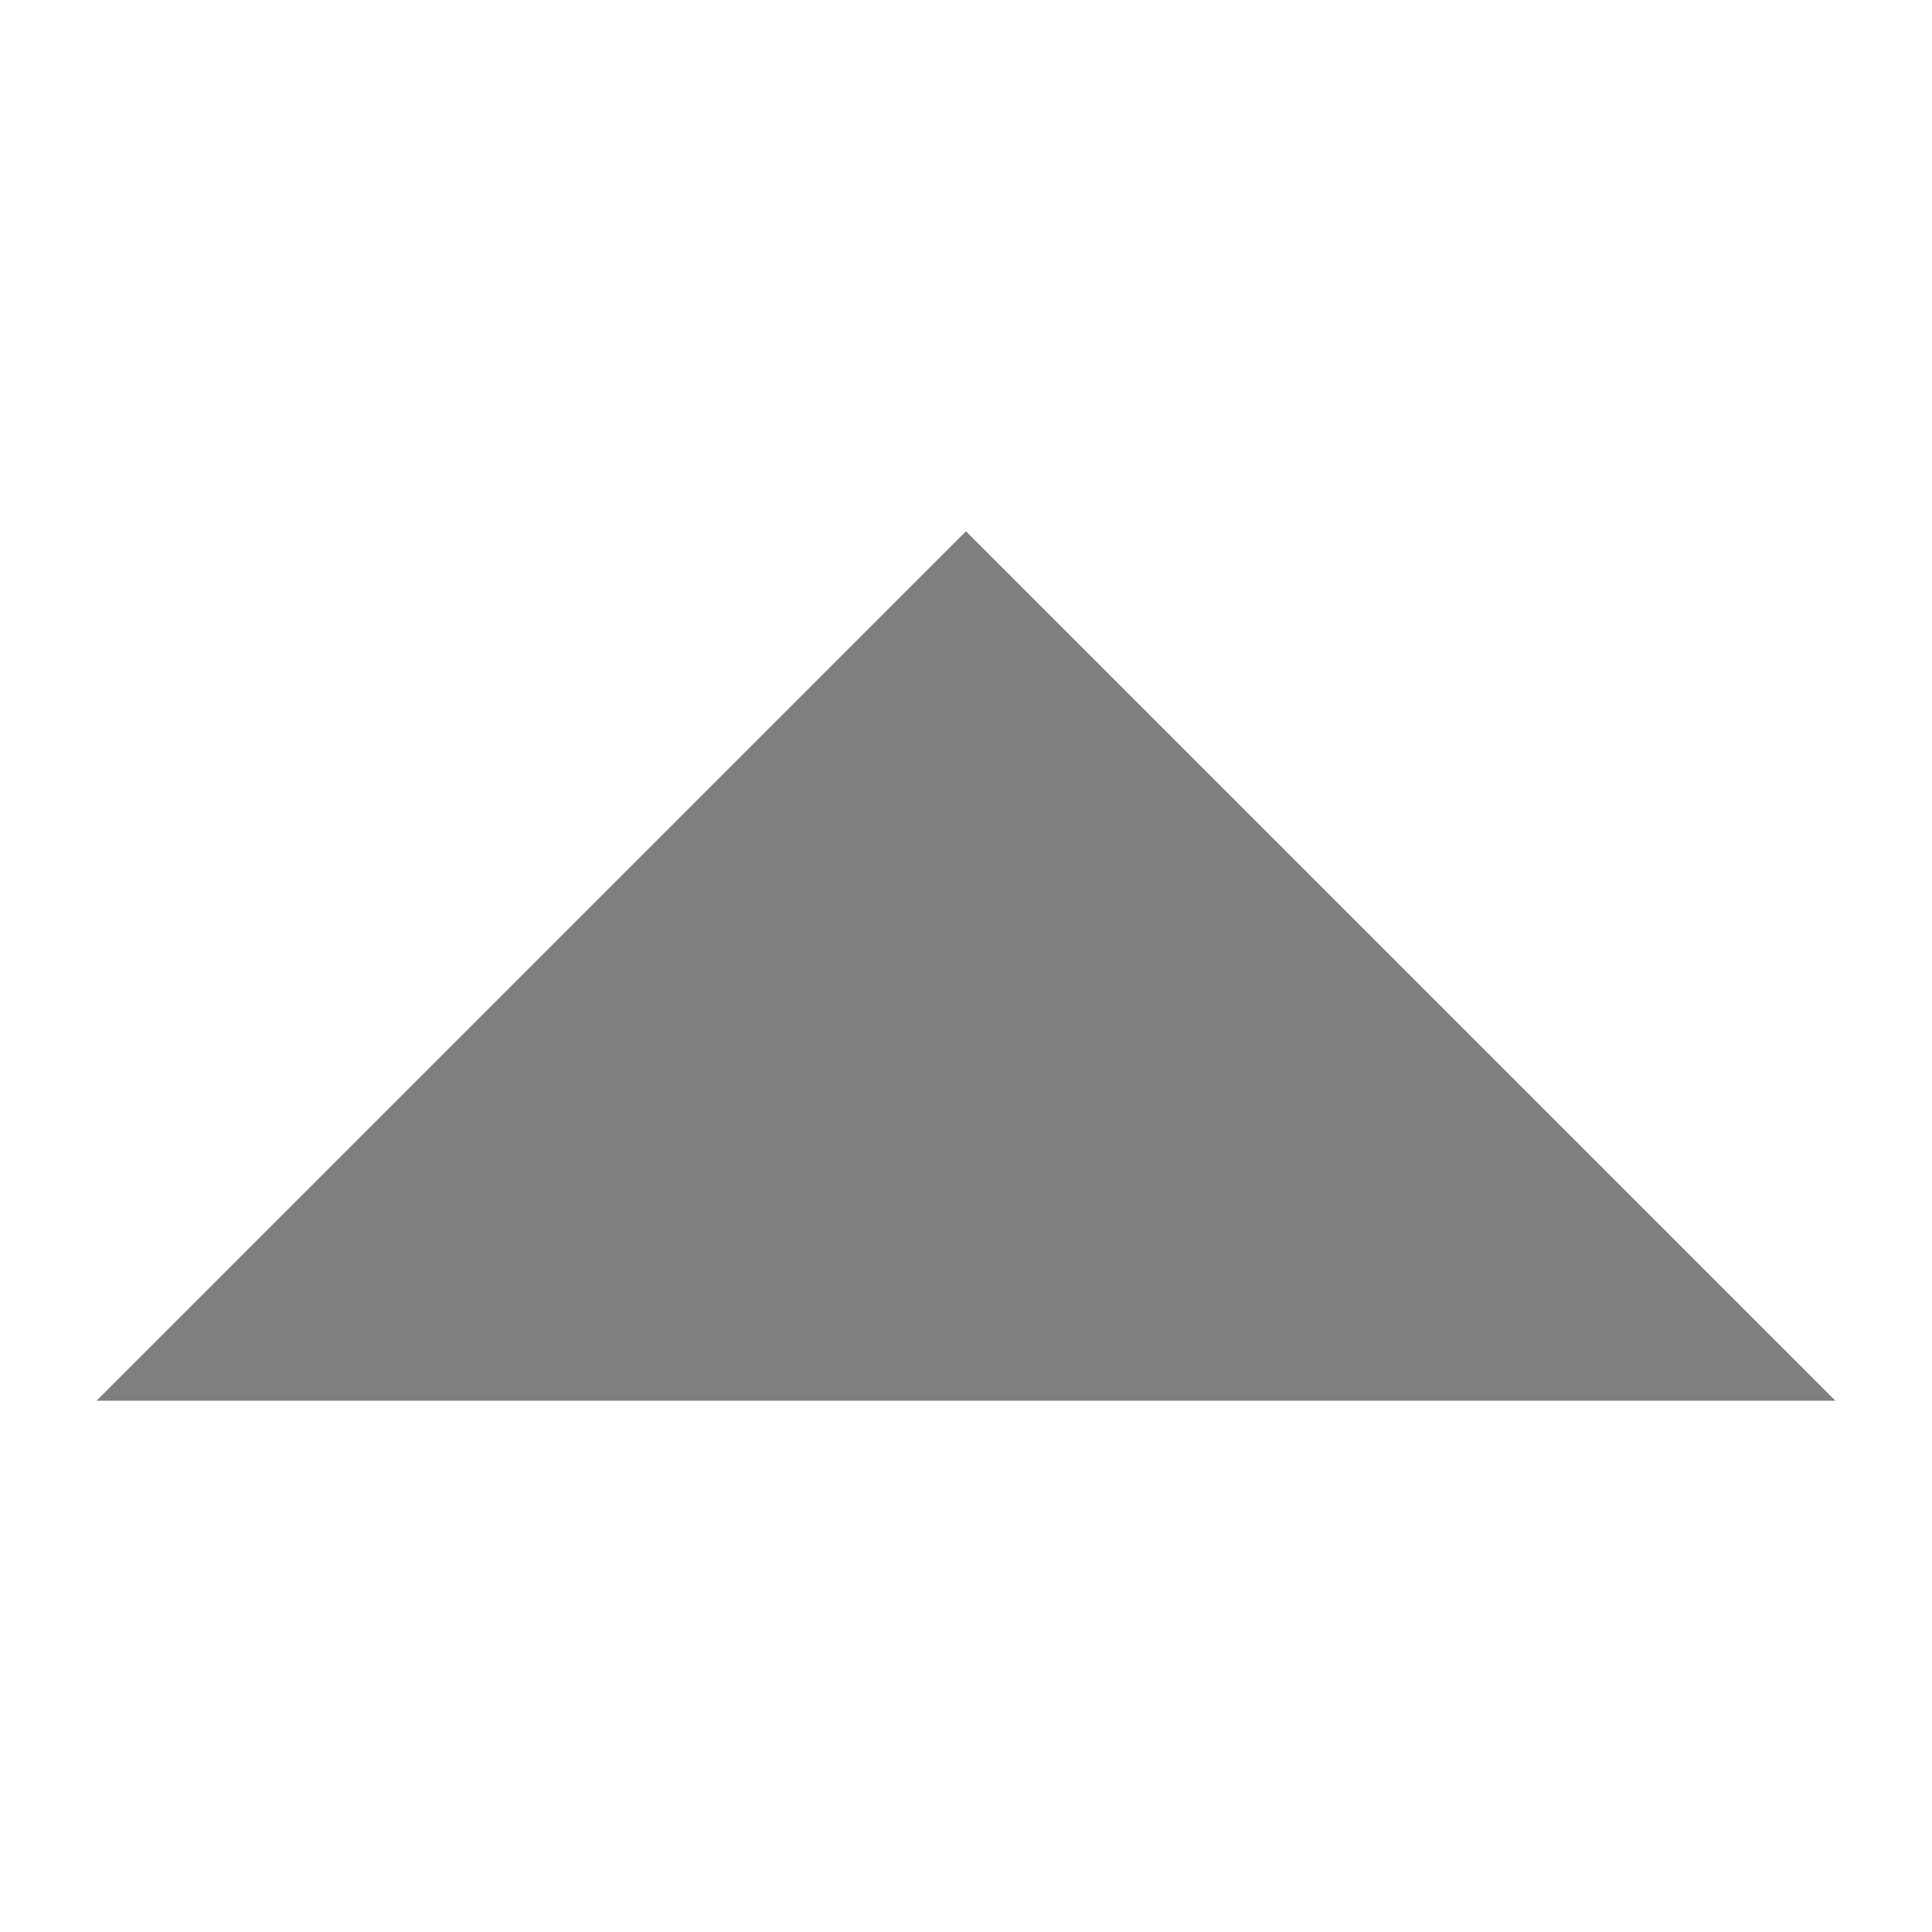
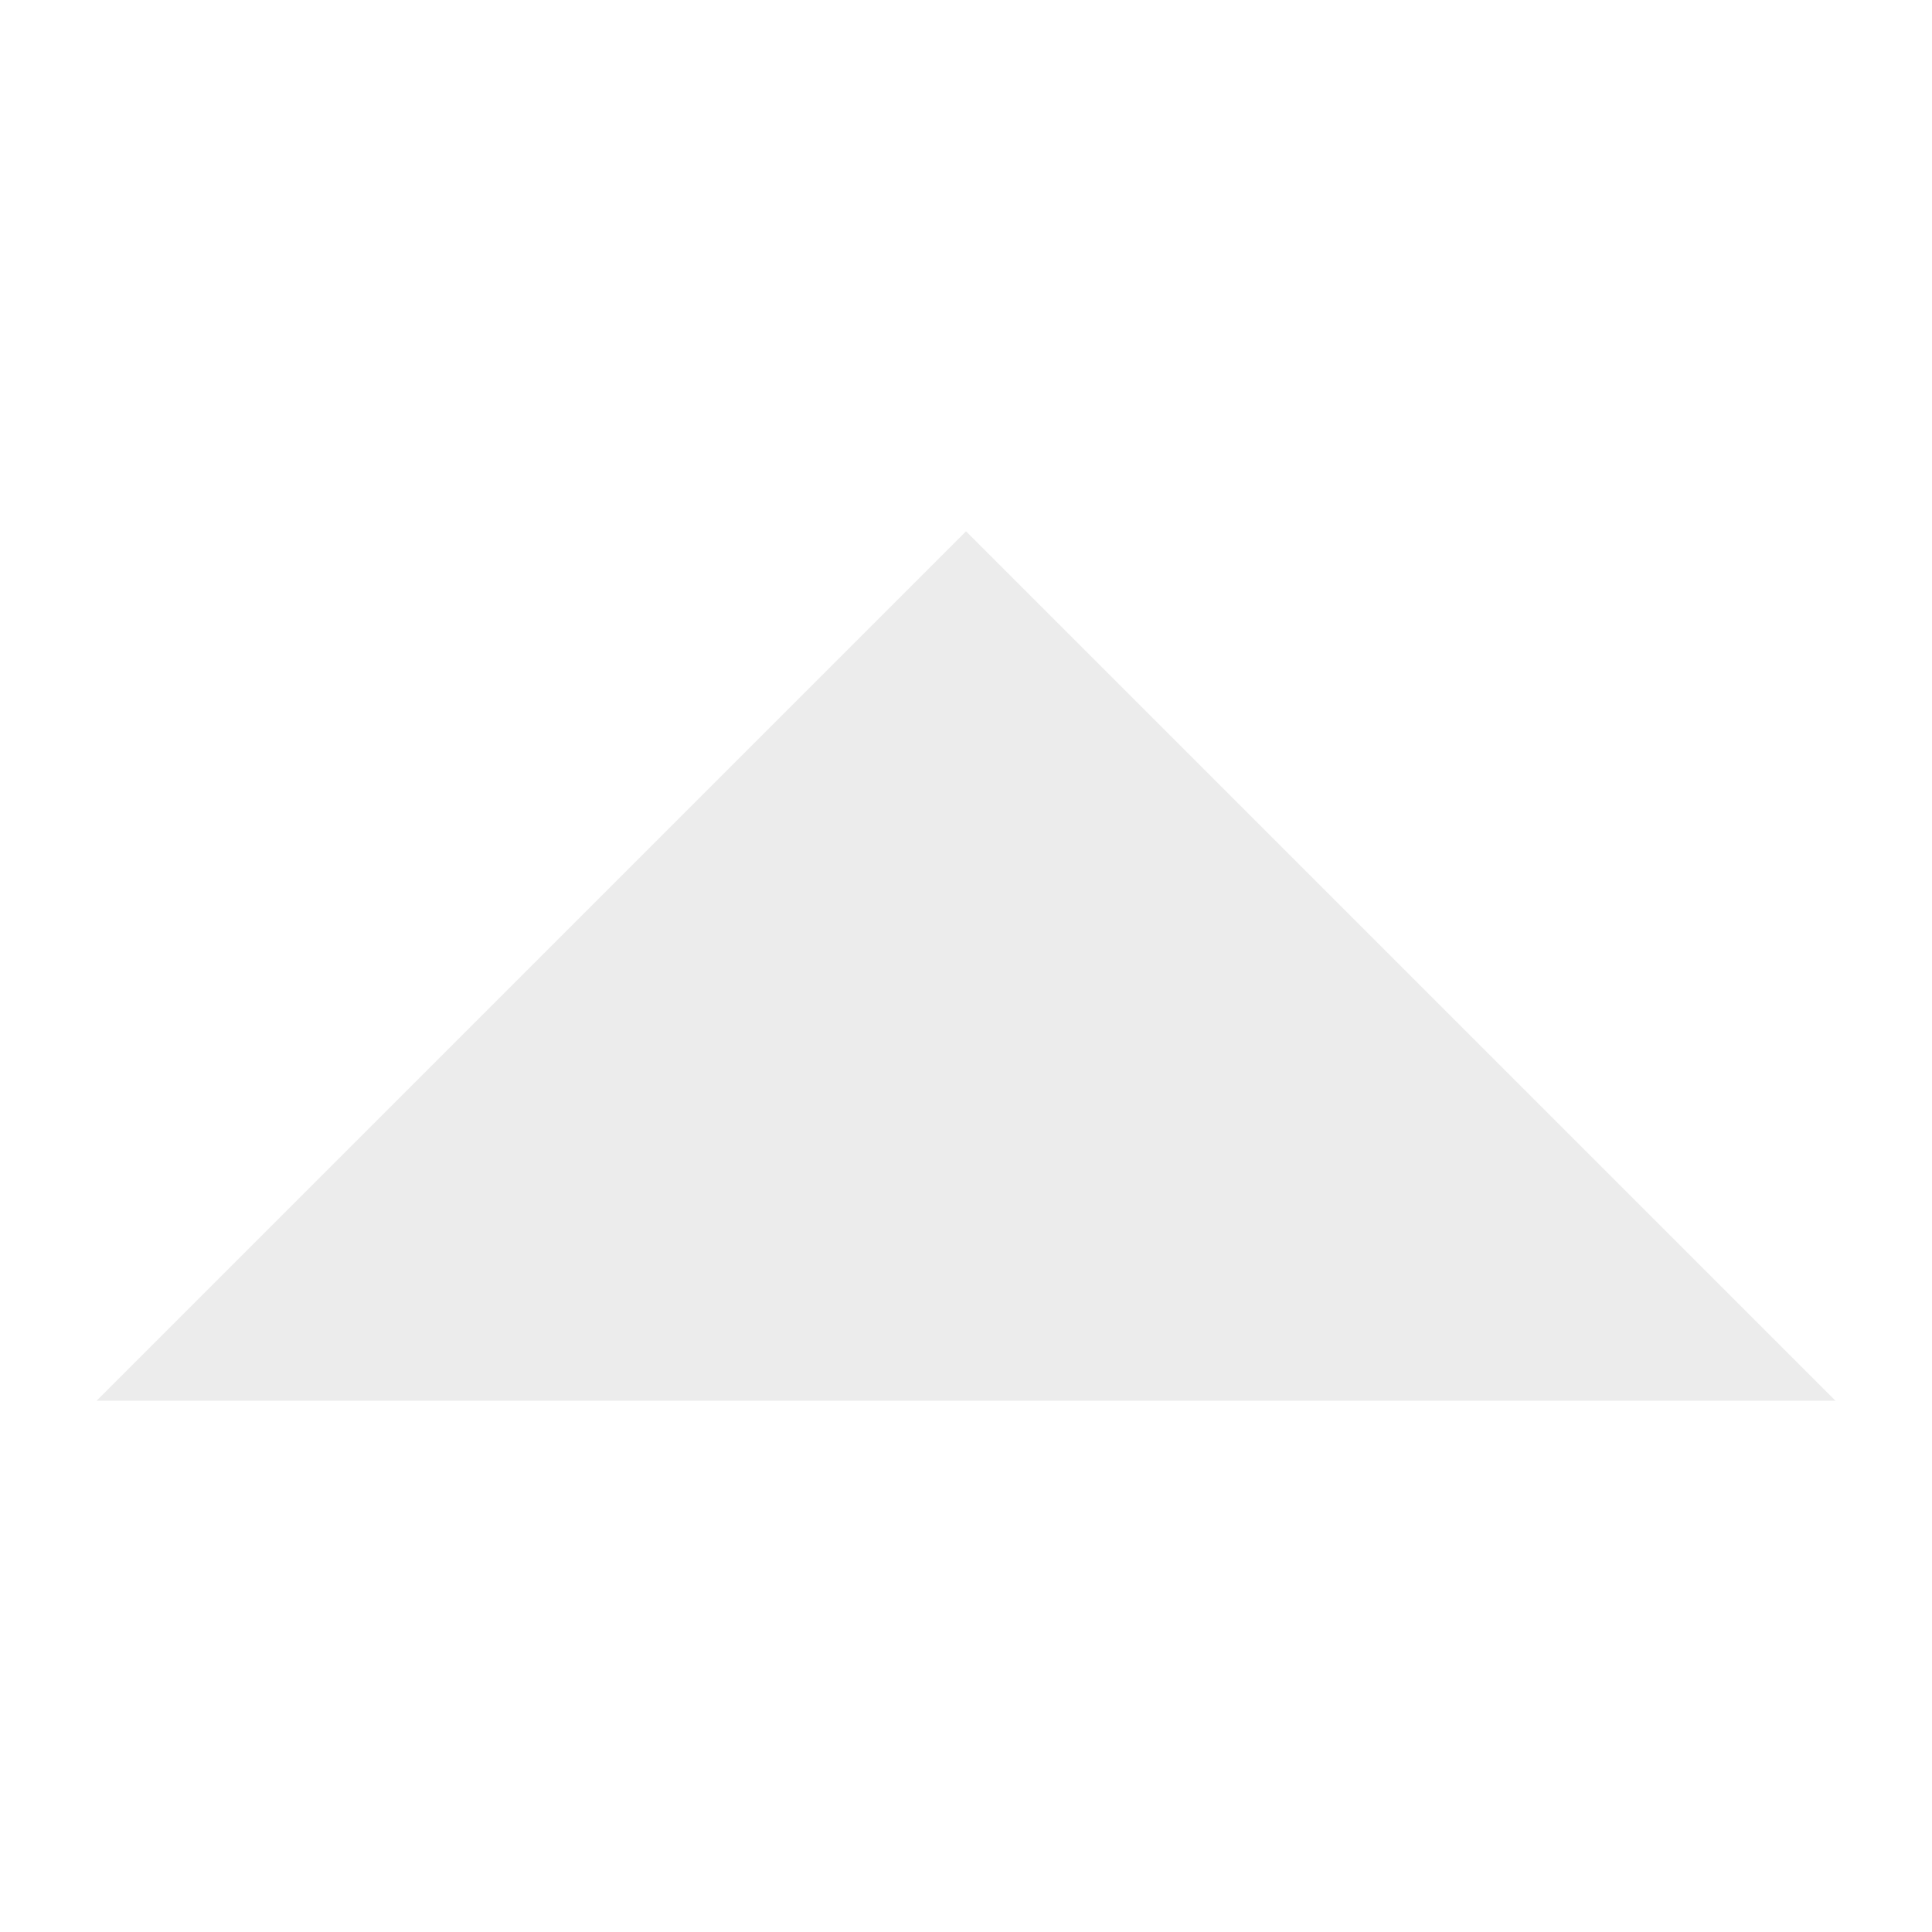
<svg xmlns="http://www.w3.org/2000/svg" width="1e3mm" height="1e3mm" version="1.1" viewBox="0 0 1e3 1e3" xml:space="preserve">
-   <g transform="matrix(2.25,0,0,2.25,-580,1625)" fill="#7f7f7f" stroke-width="0">
-     <path d="m280-400 200-200 200 200z" fill="#7f7f7f" stroke-width="0" />
+   <g transform="matrix(2.25,0,0,2.25,-580,1625)" fill="#ececec" stroke-width="0">
+     <path d="m280-400 200-200 200 200z" fill="#ececec" stroke-width="0" />
  </g>
</svg>
